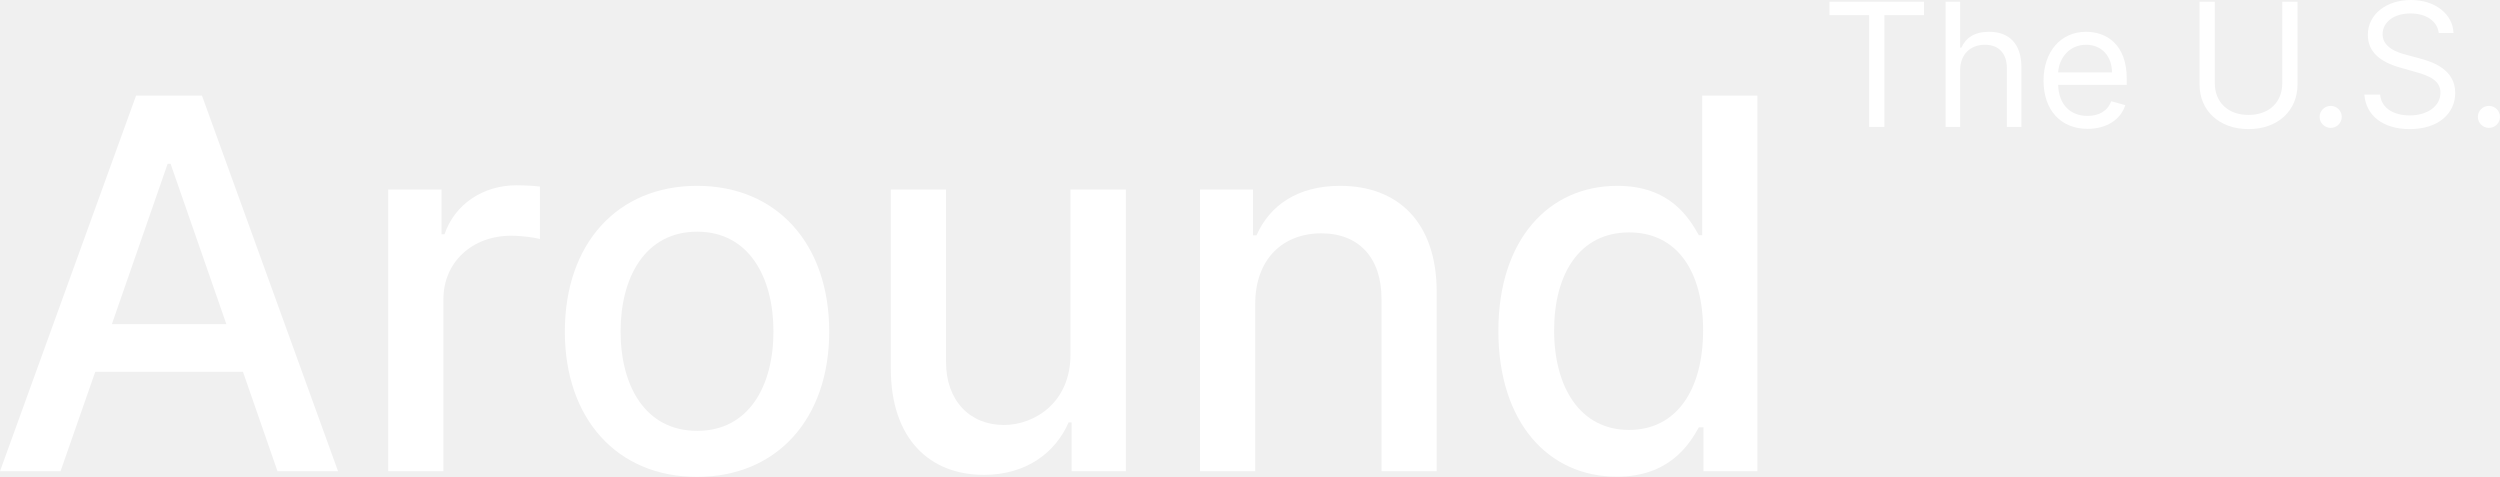
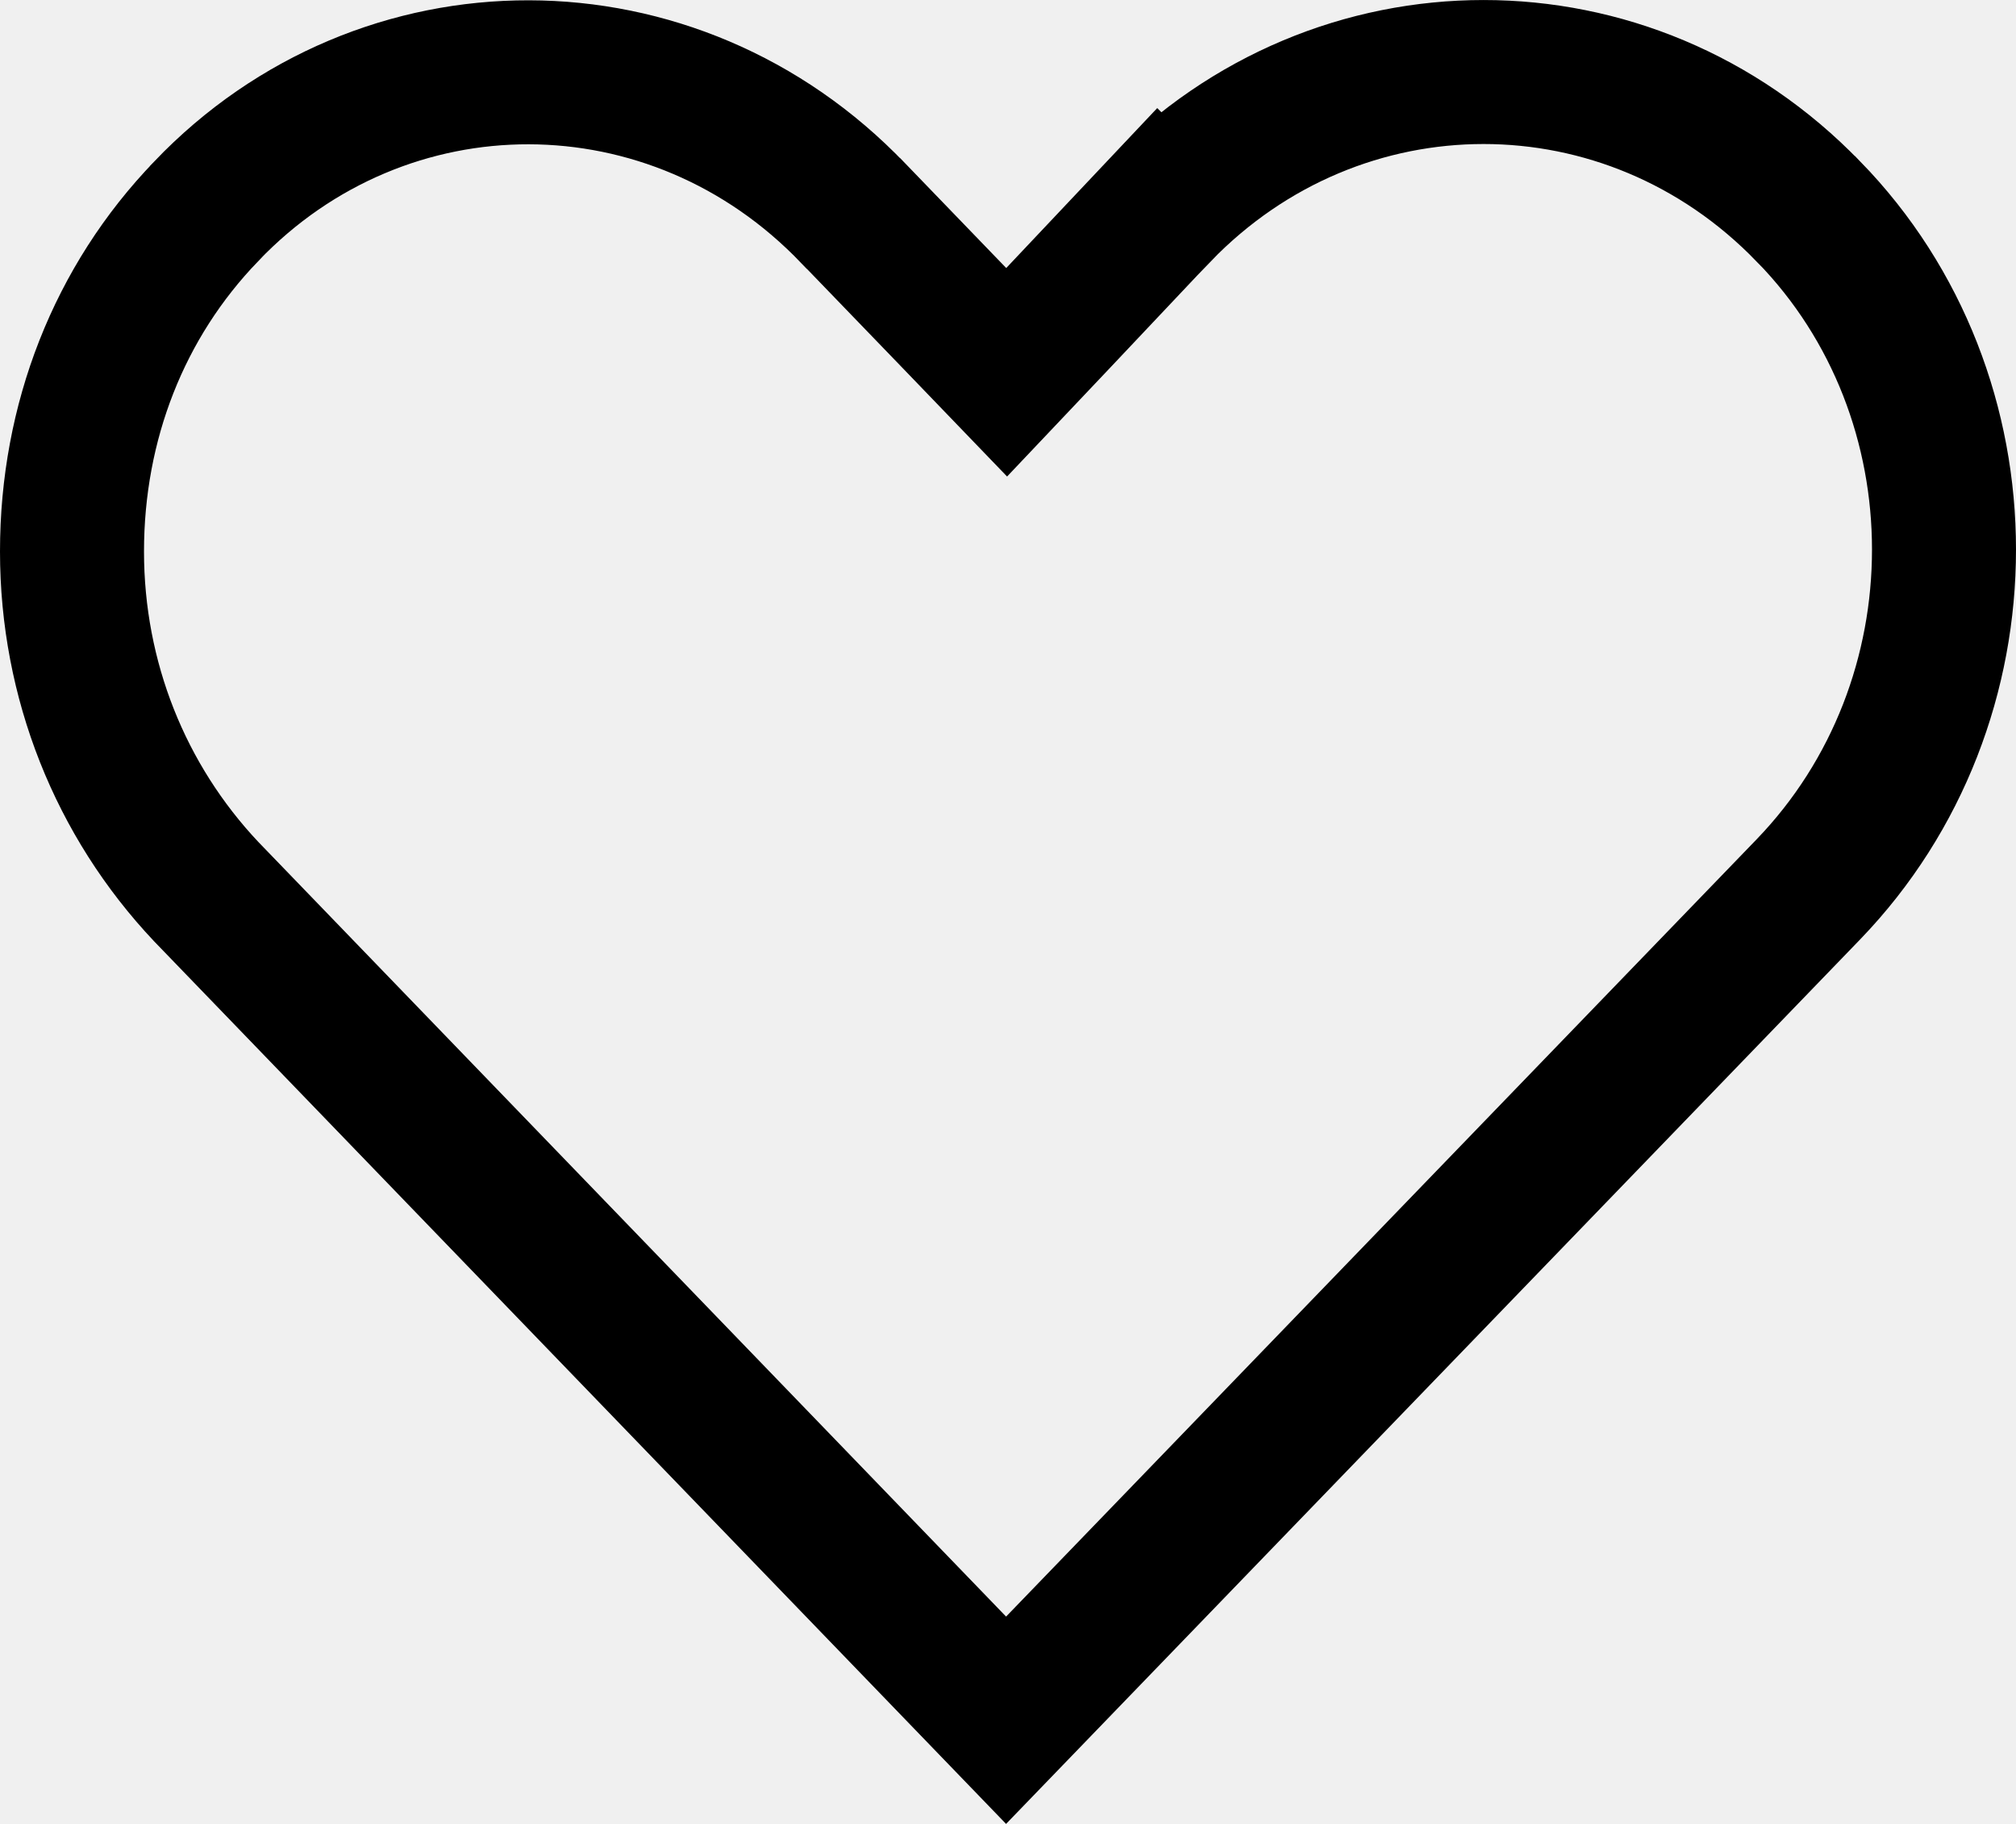
- <svg xmlns="http://www.w3.org/2000/svg" width="173" height="33" viewBox="0 0 173 33" fill="none">
-   <path d="M4.19 32.607L6.592 25.728H16.813L19.202 32.607H23.392L13.976 6.616H9.416L0 32.607H4.19ZM7.742 22.429L11.6 11.337H11.805L15.663 22.429H7.742Z" fill="white" />
-   <path d="M26.864 32.607H30.684V20.703C30.684 18.152 32.664 16.312 35.372 16.312C36.164 16.312 37.059 16.451 37.365 16.54V12.911C36.982 12.86 36.228 12.822 35.743 12.822C33.443 12.822 31.476 14.116 30.76 16.21H30.556V13.114H26.864V32.607Z" fill="white" />
-   <path d="M48.234 33C53.766 33 57.382 28.977 57.382 22.949C57.382 16.883 53.766 12.86 48.234 12.86C42.702 12.86 39.087 16.883 39.087 22.949C39.087 28.977 42.702 33 48.234 33ZM48.247 29.815C44.631 29.815 42.945 26.68 42.945 22.936C42.945 19.205 44.631 16.033 48.247 16.033C51.837 16.033 53.523 19.205 53.523 22.936C53.523 26.68 51.837 29.815 48.247 29.815Z" fill="white" />
-   <path d="M74.076 24.523C74.089 27.835 71.61 29.409 69.464 29.409C67.1 29.409 65.465 27.708 65.465 25.056V13.114H61.645V25.512C61.645 30.348 64.315 32.86 68.084 32.86C71.035 32.86 73.041 31.312 73.948 29.231H74.153V32.607H77.909V13.114H74.076V24.523Z" fill="white" />
-   <path d="M86.861 21.033C86.861 17.924 88.777 16.147 91.435 16.147C94.028 16.147 95.6 17.835 95.6 20.665V32.607H99.419V20.208C99.419 15.385 96.749 12.86 92.738 12.86C89.787 12.86 87.858 14.218 86.951 16.286H86.708V13.114H83.041V32.607H86.861V21.033Z" fill="white" />
-   <path d="M111.888 32.987C115.466 32.987 116.871 30.817 117.561 29.573H117.88V32.607H121.611V6.616H117.791V16.274H117.561C116.871 15.068 115.568 12.86 111.914 12.86C107.174 12.86 103.687 16.578 103.687 22.898C103.687 29.206 107.123 32.987 111.888 32.987ZM112.732 29.751C109.321 29.751 107.545 26.769 107.545 22.86C107.545 18.989 109.282 16.083 112.732 16.083C116.066 16.083 117.855 18.786 117.855 22.86C117.855 26.959 116.028 29.751 112.732 29.751Z" fill="white" />
-   <path d="M126.6 1.049H129.343V8.782H130.399V1.049H133.141V0.118H126.6V1.049Z" fill="white" />
-   <path d="M135.64 4.873C135.64 3.74 136.368 3.097 137.36 3.097C138.306 3.097 138.876 3.689 138.876 4.721V8.782H139.881V4.653C139.881 2.982 138.987 2.2 137.65 2.2C136.619 2.2 136.032 2.627 135.725 3.3H135.64V0.118H134.635V8.782H135.64V4.873Z" fill="white" />
-   <path d="M144.463 8.917C145.791 8.917 146.762 8.257 147.069 7.276L146.098 7.005C145.842 7.682 145.25 8.021 144.463 8.021C143.283 8.021 142.47 7.263 142.423 5.872H147.171V5.449C147.171 3.029 145.723 2.2 144.36 2.2C142.589 2.2 141.413 3.587 141.413 5.584C141.413 7.581 142.572 8.917 144.463 8.917ZM142.423 5.009C142.491 3.998 143.211 3.097 144.36 3.097C145.451 3.097 146.149 3.909 146.149 5.009H142.423Z" fill="white" />
-   <path d="M157.932 0.118V5.77C157.932 7.039 157.055 7.953 155.599 7.953C154.142 7.953 153.265 7.039 153.265 5.77V0.118H152.209V5.855C152.209 7.631 153.546 8.934 155.599 8.934C157.651 8.934 158.988 7.631 158.988 5.855V0.118H157.932Z" fill="white" />
-   <path d="M161.284 8.85C161.705 8.85 162.05 8.507 162.05 8.088C162.05 7.669 161.705 7.327 161.284 7.327C160.862 7.327 160.517 7.669 160.517 8.088C160.517 8.507 160.862 8.85 161.284 8.85Z" fill="white" />
-   <path d="M168.76 2.284H169.782C169.735 0.977 168.521 0 166.835 0C165.165 0 163.854 0.964 163.854 2.42C163.854 3.587 164.705 4.281 166.068 4.67L167.141 4.975C168.061 5.229 168.879 5.55 168.879 6.413C168.879 7.361 167.959 7.987 166.75 7.987C165.71 7.987 164.791 7.53 164.705 6.548H163.615C163.717 7.97 164.876 8.934 166.75 8.934C168.76 8.934 169.901 7.834 169.901 6.43C169.901 4.806 168.351 4.281 167.448 4.044L166.562 3.807C165.915 3.638 164.876 3.3 164.876 2.369C164.876 1.54 165.642 0.931 166.801 0.931C167.857 0.931 168.657 1.43 168.76 2.284Z" fill="white" />
-   <path d="M172.233 8.85C172.655 8.85 173 8.507 173 8.088C173 7.669 172.655 7.327 172.233 7.327C171.812 7.327 171.467 7.669 171.467 8.088C171.467 8.507 171.812 8.85 172.233 8.85Z" fill="white" />
+ <svg xmlns="http://www.w3.org/2000/svg" width="21" height="19" viewBox="0 0 21 19" fill="none">
+   <path d="M12.071 2.203C13.941 0.266 16.967 0.266 18.837 2.203L18.84 2.205C20.719 4.133 20.722 7.311 18.837 9.265L10.48 17.92L2.147 9.287C1.254 8.34 0.75 7.084 0.75 5.745C0.75 4.397 1.239 3.144 2.147 2.203L2.149 2.2C3.995 0.269 7.017 0.265 8.889 2.223L8.892 2.225L9.941 3.312L10.486 3.878L11.026 3.308L12.07 2.202L12.071 2.203Z" stroke="black" stroke-width="1.5" />
</svg>
